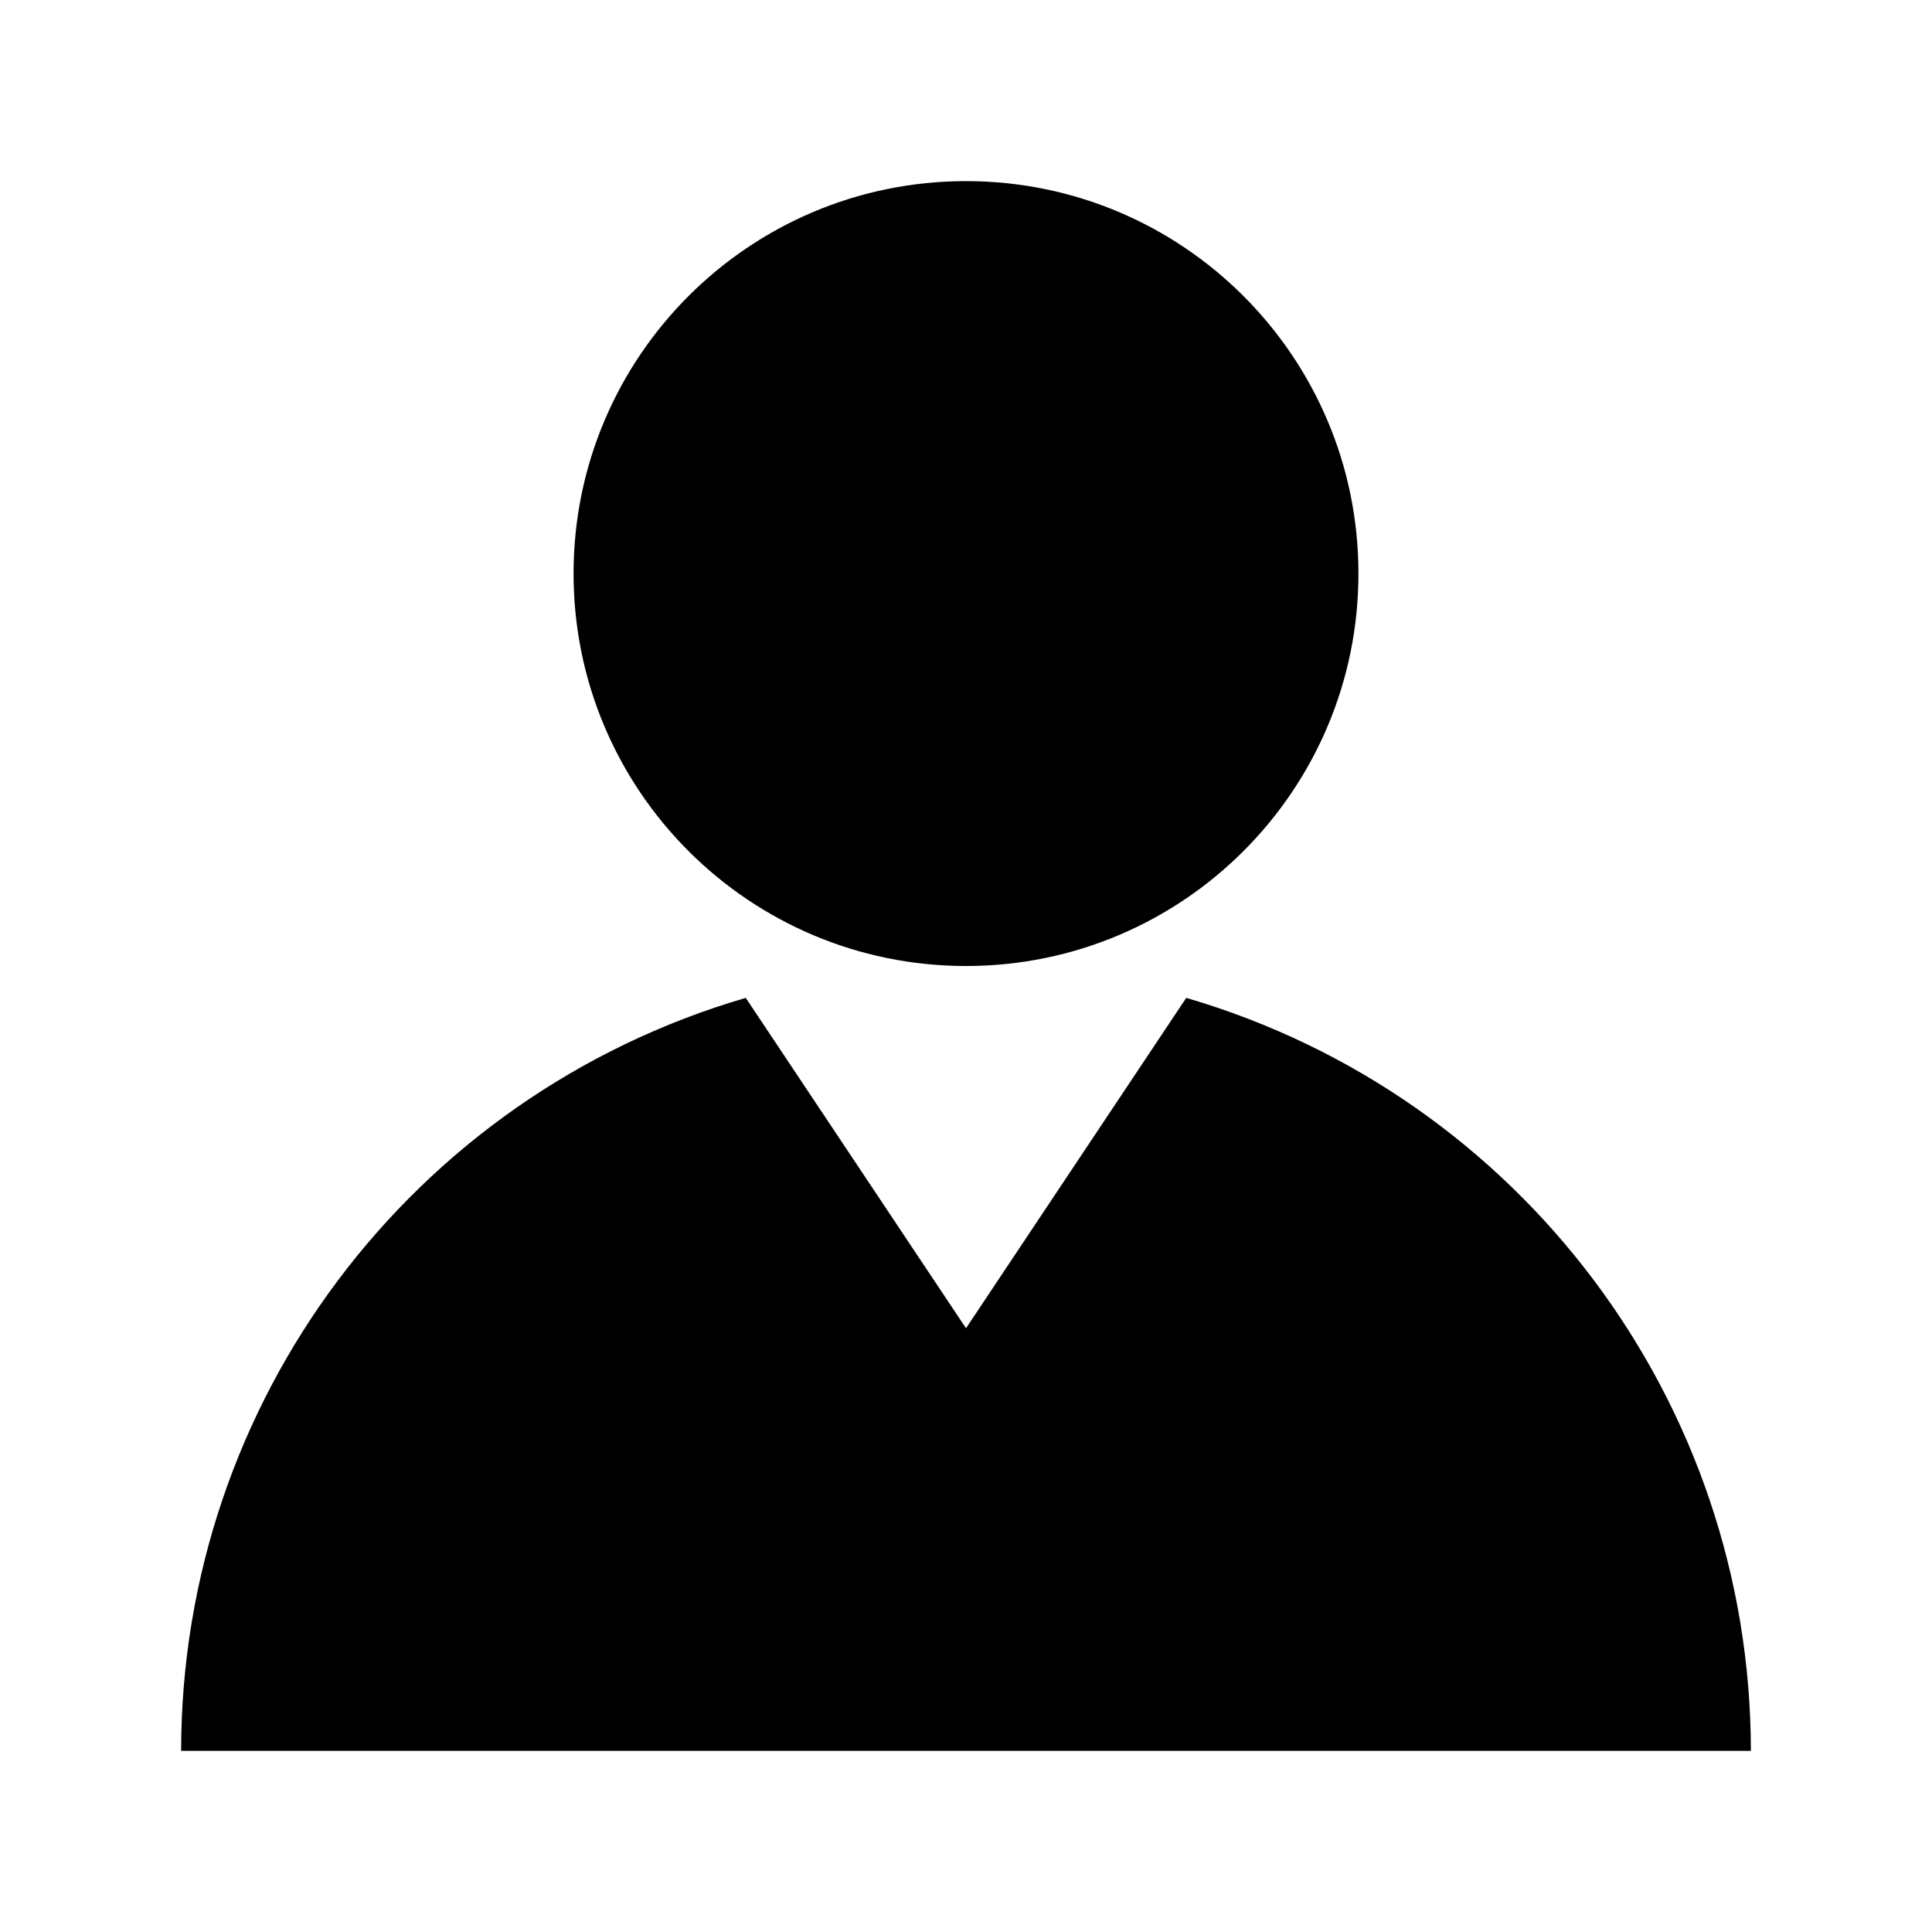
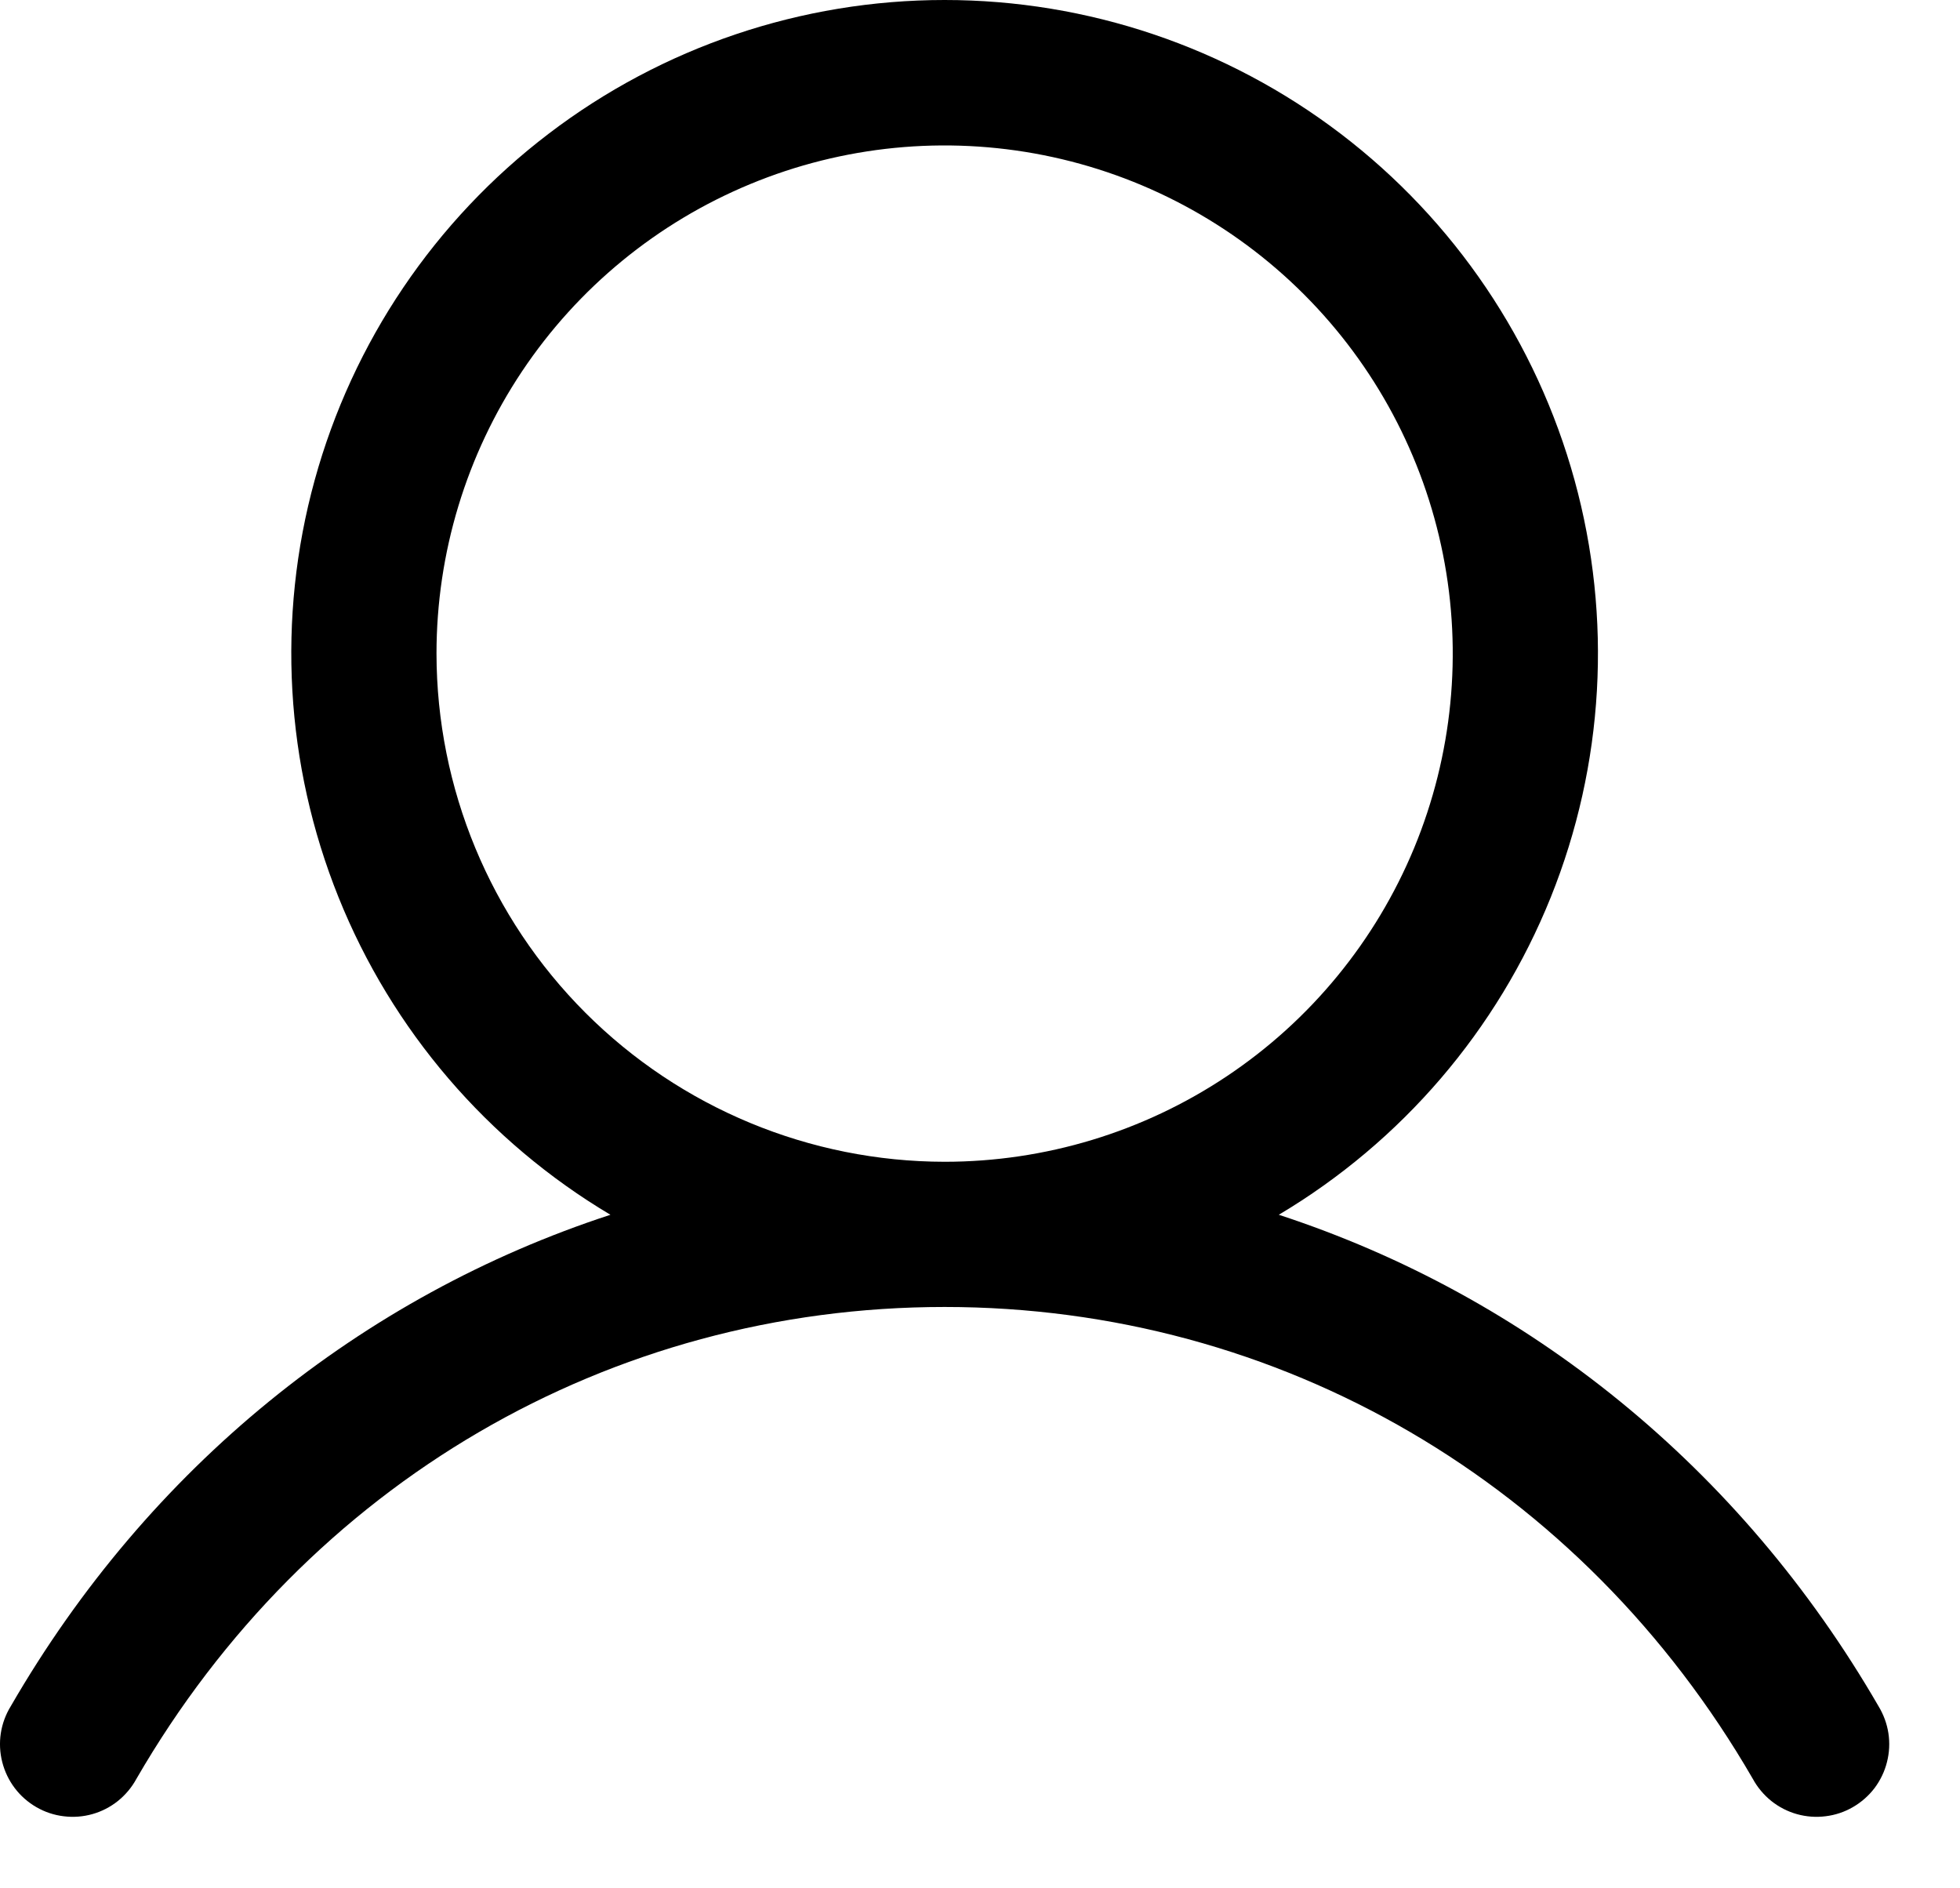
- <svg xmlns="http://www.w3.org/2000/svg" width="800px" height="800px" viewBox="0 0 1024 1024">
-   <path fill="#000000" d="M628.736 528.896A416 416 0 0 1 928 928H96a415.872 415.872 0 0 1 299.264-399.104L512 704l116.736-175.104zM720 304a208 208 0 1 1-416 0 208 208 0 0 1 416 0z" />
+ <svg xmlns="http://www.w3.org/2000/svg" width="27" height="26" viewBox="0 0 27 26" fill="none">
+   <path d="M25.878 23.503C23.974 20.212 21.04 17.852 17.616 16.733C19.31 15.725 20.626 14.189 21.362 12.361C22.098 10.532 22.213 8.513 21.69 6.613C21.167 4.712 20.035 3.036 18.468 1.842C16.9 0.647 14.983 0 13.012 0C11.042 0 9.125 0.647 7.558 1.842C5.99 3.036 4.858 4.712 4.335 6.613C3.812 8.513 3.928 10.532 4.664 12.361C5.399 14.189 6.715 15.725 8.409 16.733C4.985 17.851 2.051 20.211 0.148 23.503C0.078 23.617 0.031 23.744 0.011 23.876C-0.009 24.008 -0.002 24.143 0.031 24.272C0.064 24.401 0.122 24.523 0.203 24.63C0.283 24.736 0.384 24.825 0.5 24.892C0.615 24.959 0.743 25.002 0.876 25.018C1.008 25.035 1.143 25.025 1.271 24.989C1.4 24.953 1.52 24.891 1.624 24.808C1.728 24.724 1.815 24.621 1.879 24.503C4.234 20.433 8.396 18.003 13.012 18.003C17.629 18.003 21.791 20.433 24.146 24.503C24.21 24.621 24.297 24.724 24.401 24.808C24.505 24.891 24.625 24.953 24.754 24.989C24.882 25.025 25.017 25.035 25.149 25.018C25.282 25.002 25.41 24.959 25.525 24.892C25.641 24.825 25.742 24.736 25.823 24.63C25.903 24.523 25.962 24.401 25.994 24.272C26.027 24.143 26.034 24.008 26.014 23.876C25.994 23.744 25.947 23.617 25.878 23.503ZM6.013 9.003C6.013 7.619 6.423 6.266 7.192 5.114C7.961 3.963 9.055 3.066 10.334 2.536C11.613 2.006 13.02 1.868 14.378 2.138C15.736 2.408 16.983 3.075 17.962 4.054C18.941 5.033 19.608 6.28 19.878 7.638C20.148 8.996 20.009 10.403 19.48 11.682C18.95 12.961 18.053 14.055 16.901 14.824C15.75 15.593 14.397 16.003 13.012 16.003C11.157 16.001 9.377 15.263 8.065 13.951C6.753 12.639 6.015 10.859 6.013 9.003Z" fill="currentColor" />
</svg>
